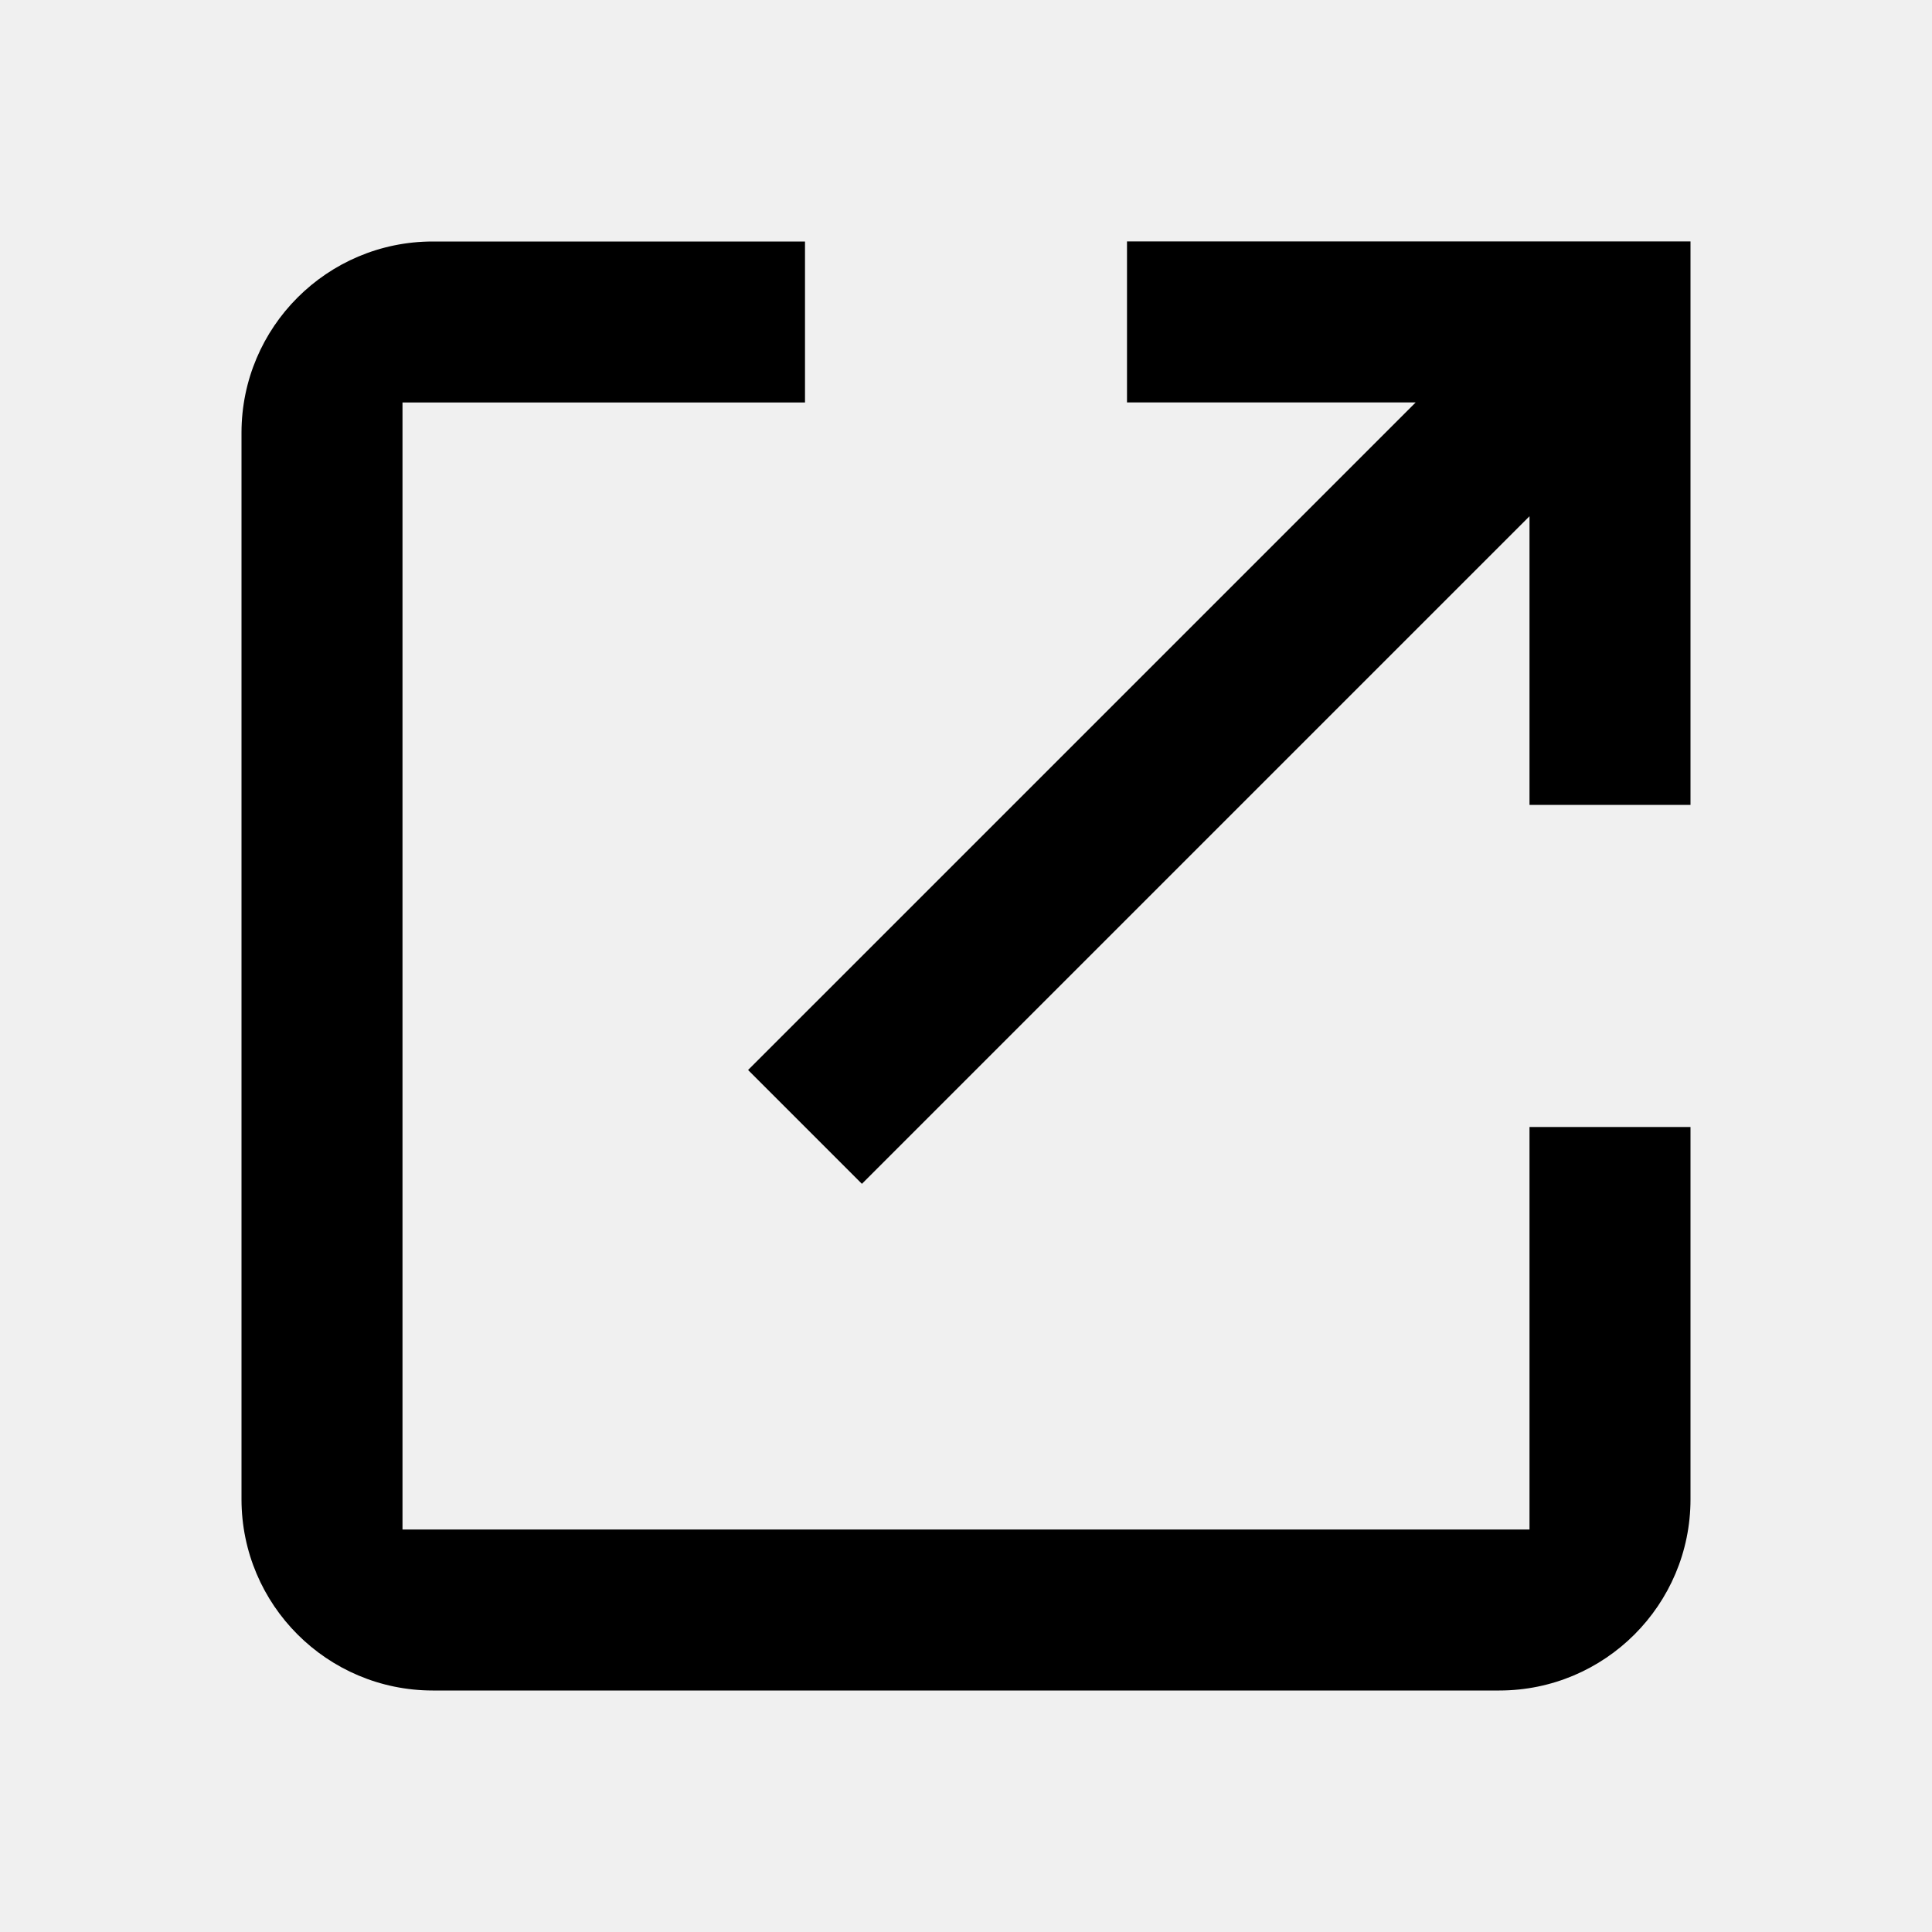
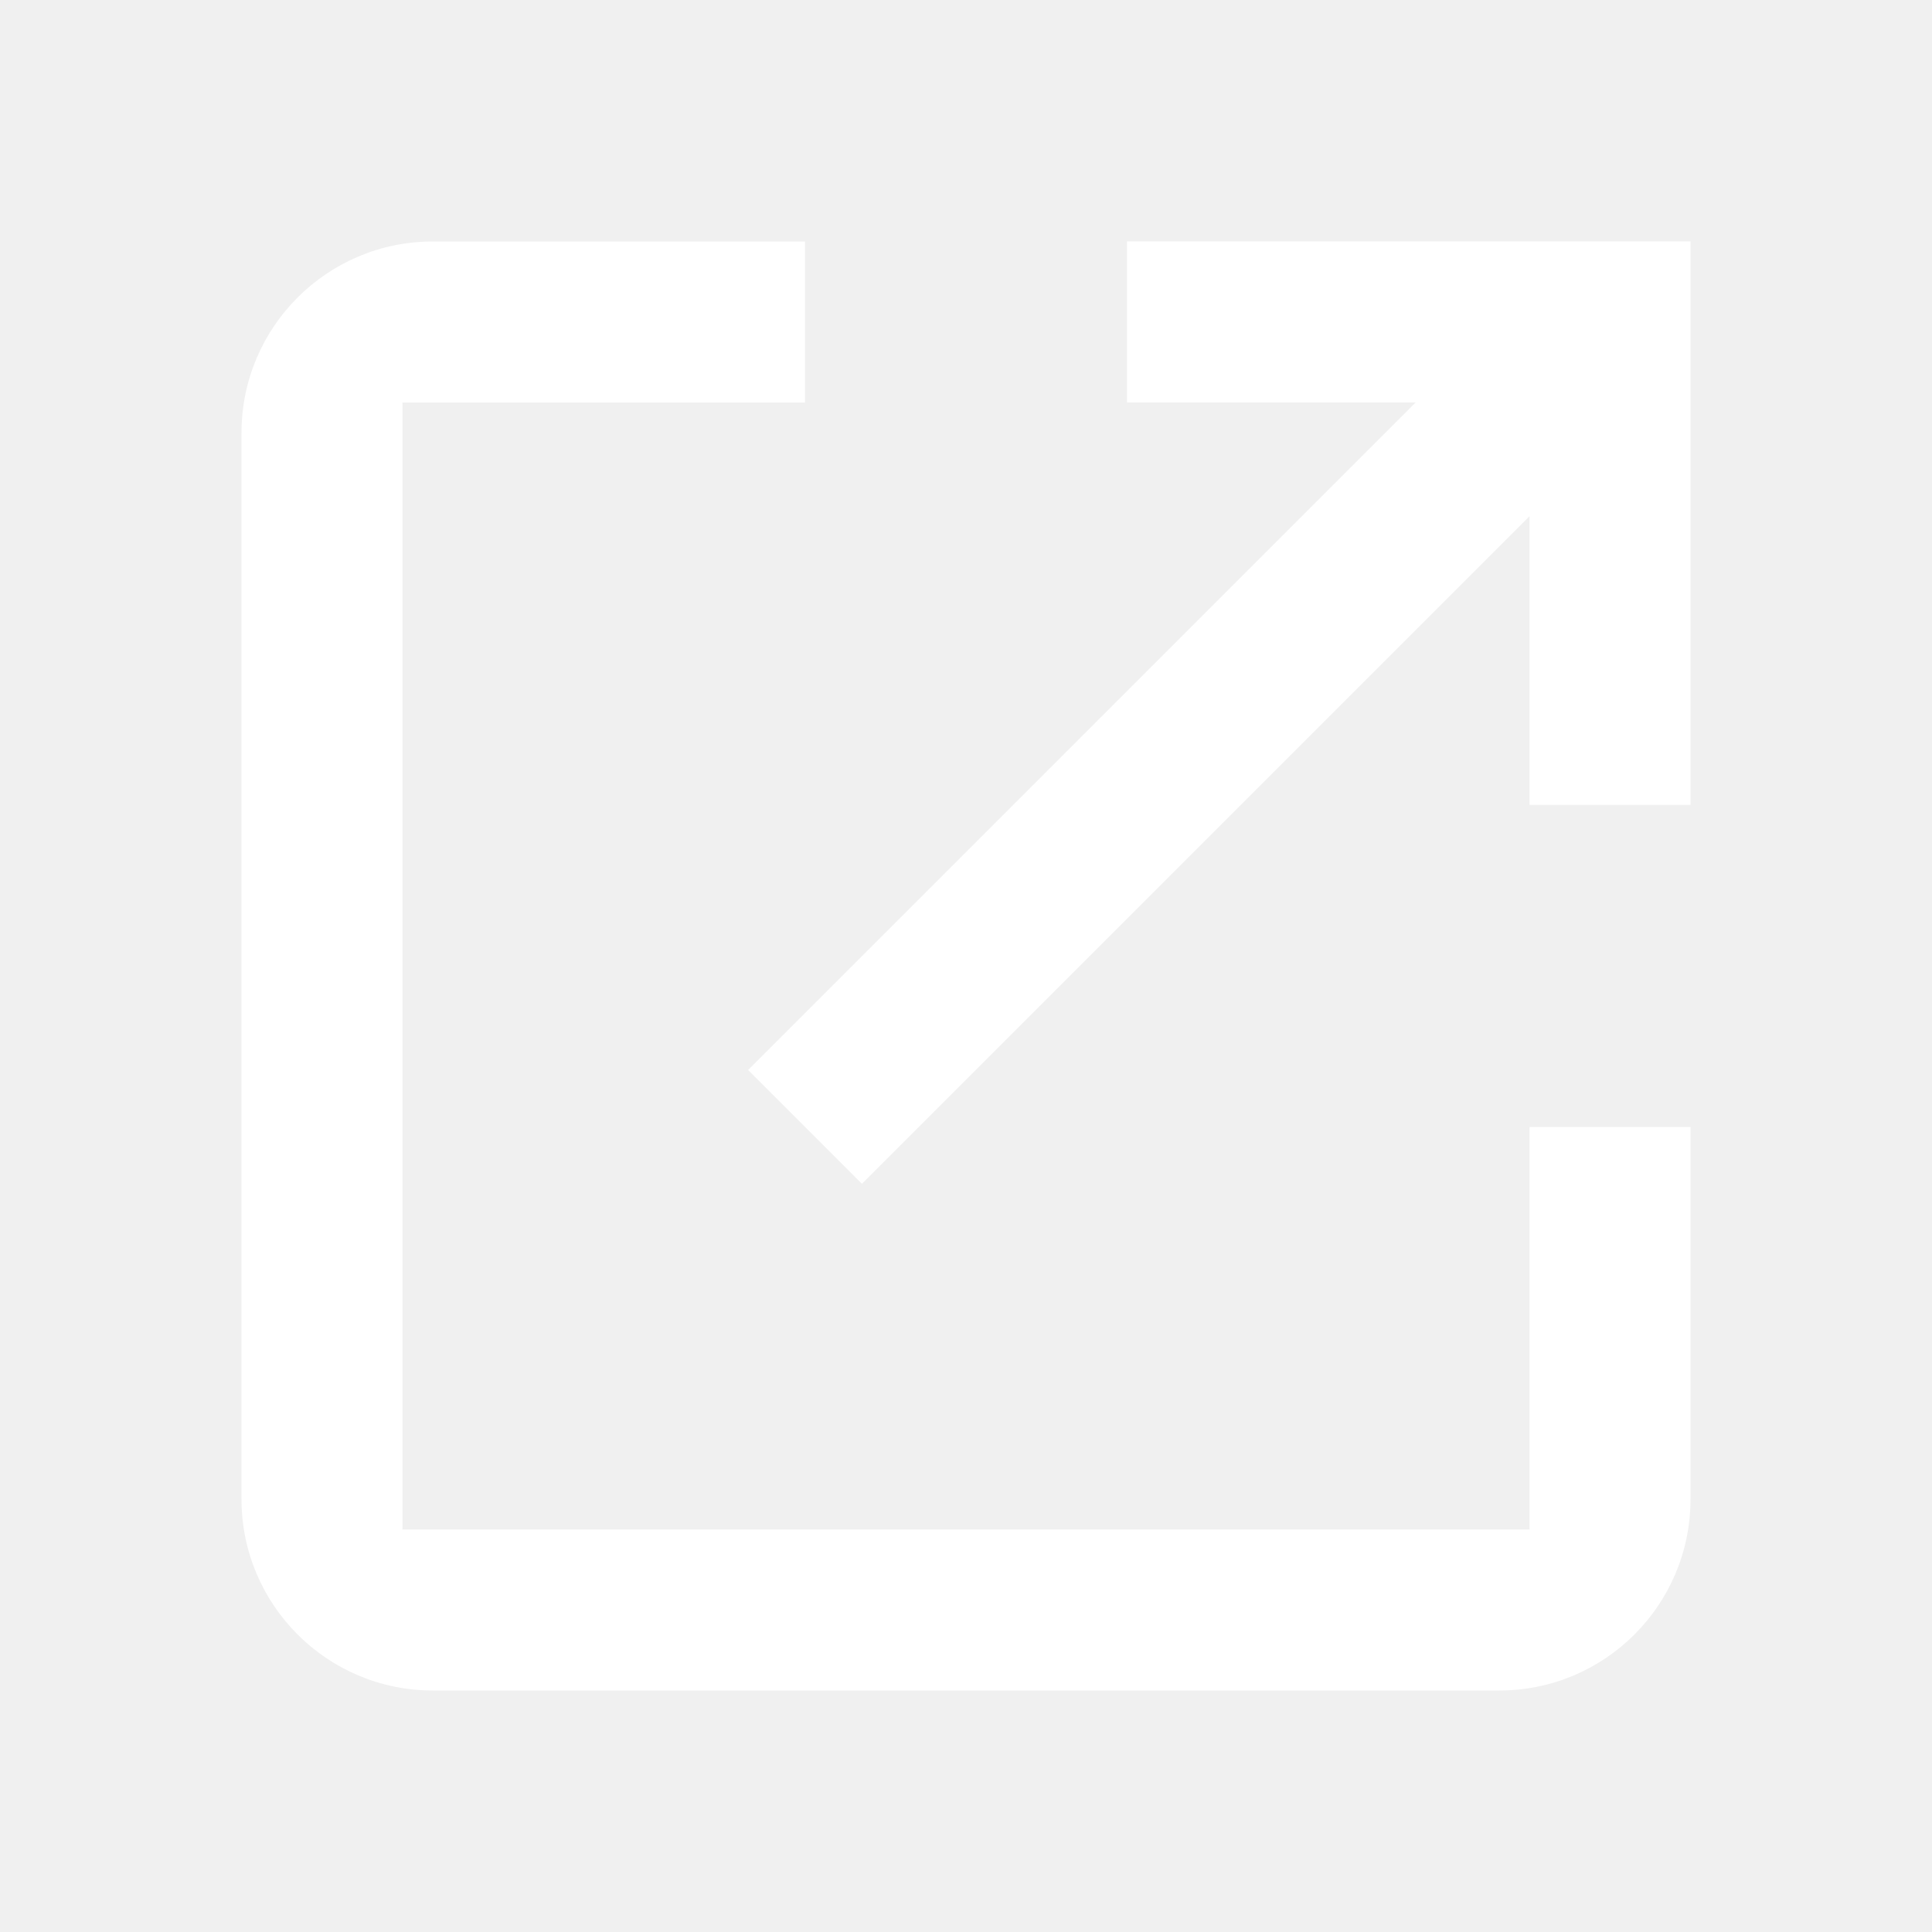
<svg xmlns="http://www.w3.org/2000/svg" width="16" height="16" viewBox="0 0 24 24">
-   <path fill="currentColor" d="M10 5V3H5.375A2.377 2.377 0 0 0 3 5.375v13.25A2.377 2.377 0 0 0 5.375 21h13.25A2.376 2.376 0 0 0 21 18.625V14h-2v5H5V5h5Z" />
-   <path fill="currentColor" d="M21 2.999h-7v2h3.586l-8.293 8.293 1.414 1.414L19 6.413v3.586h2v-7Z" />
+   <path fill="#FFF" d="M10 5V3H5.375A2.377 2.377 0 0 0 3 5.375v13.25A2.377 2.377 0 0 0 5.375 21h13.25A2.376 2.376 0 0 0 21 18.625V14h-2v5H5V5h5Z" />
+   <path fill="#FFF" d="M21 2.999h-7v2h3.586l-8.293 8.293 1.414 1.414L19 6.413v3.586h2v-7Z" />
</svg>
